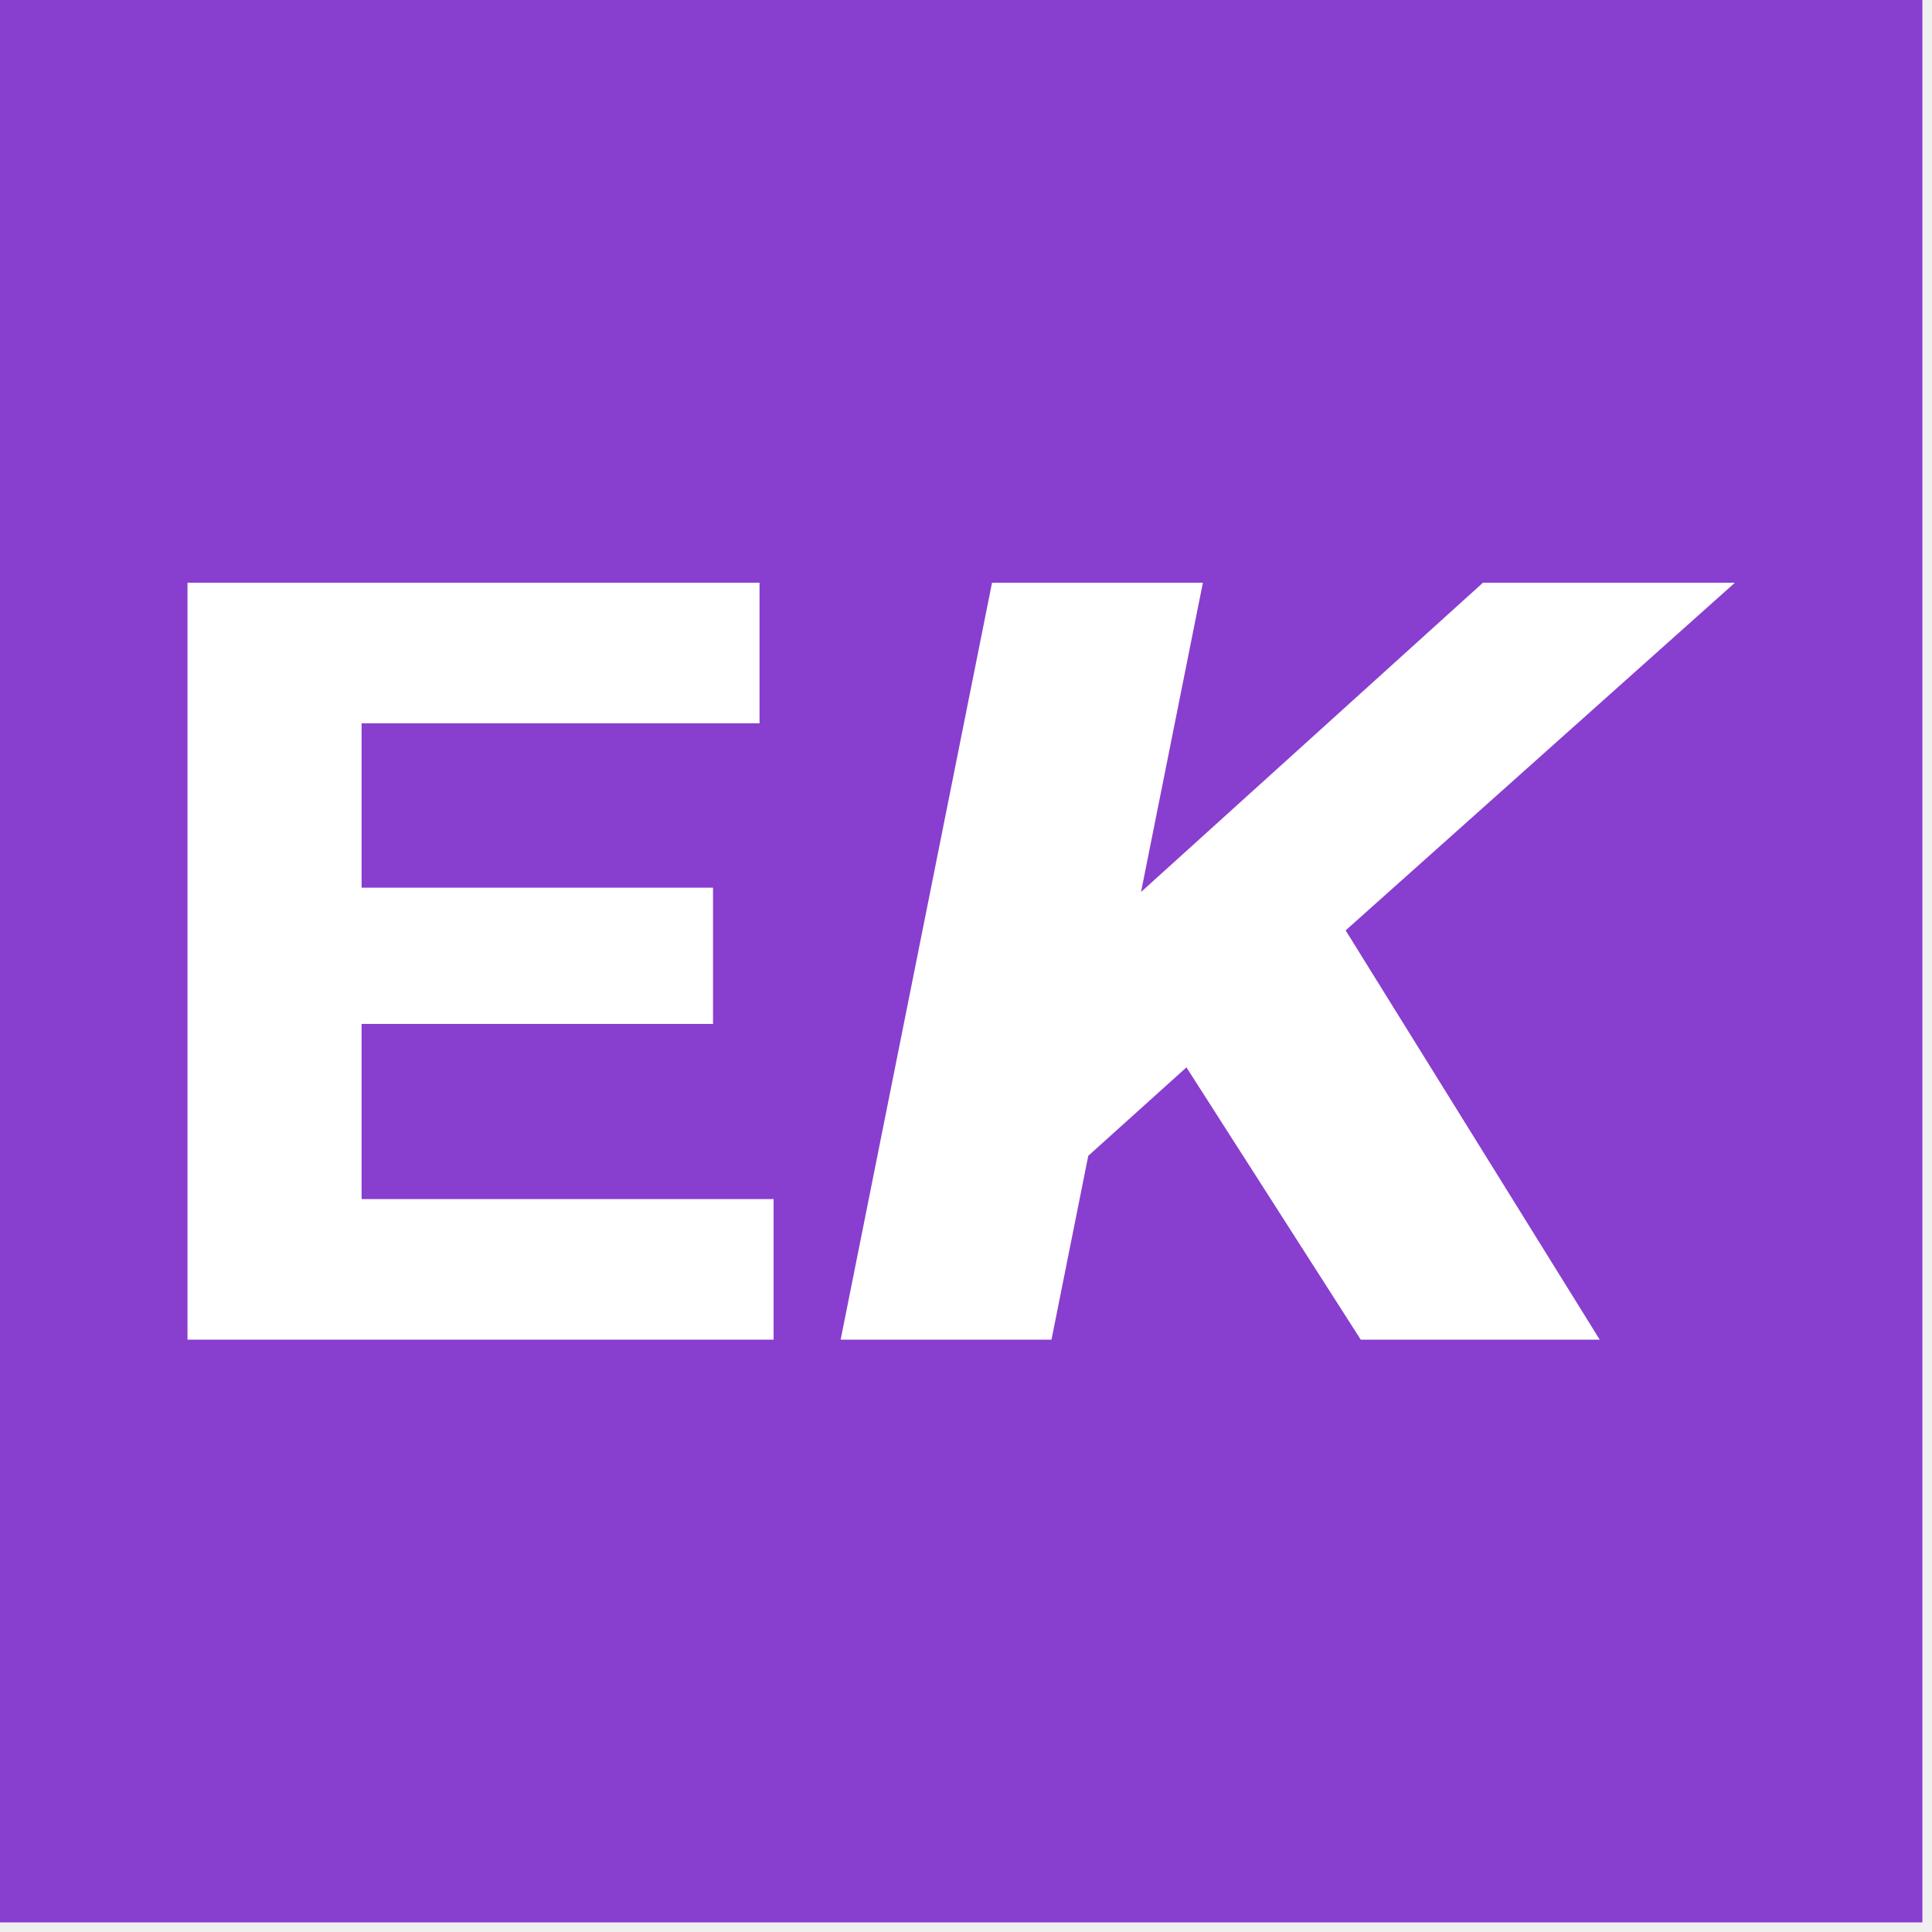
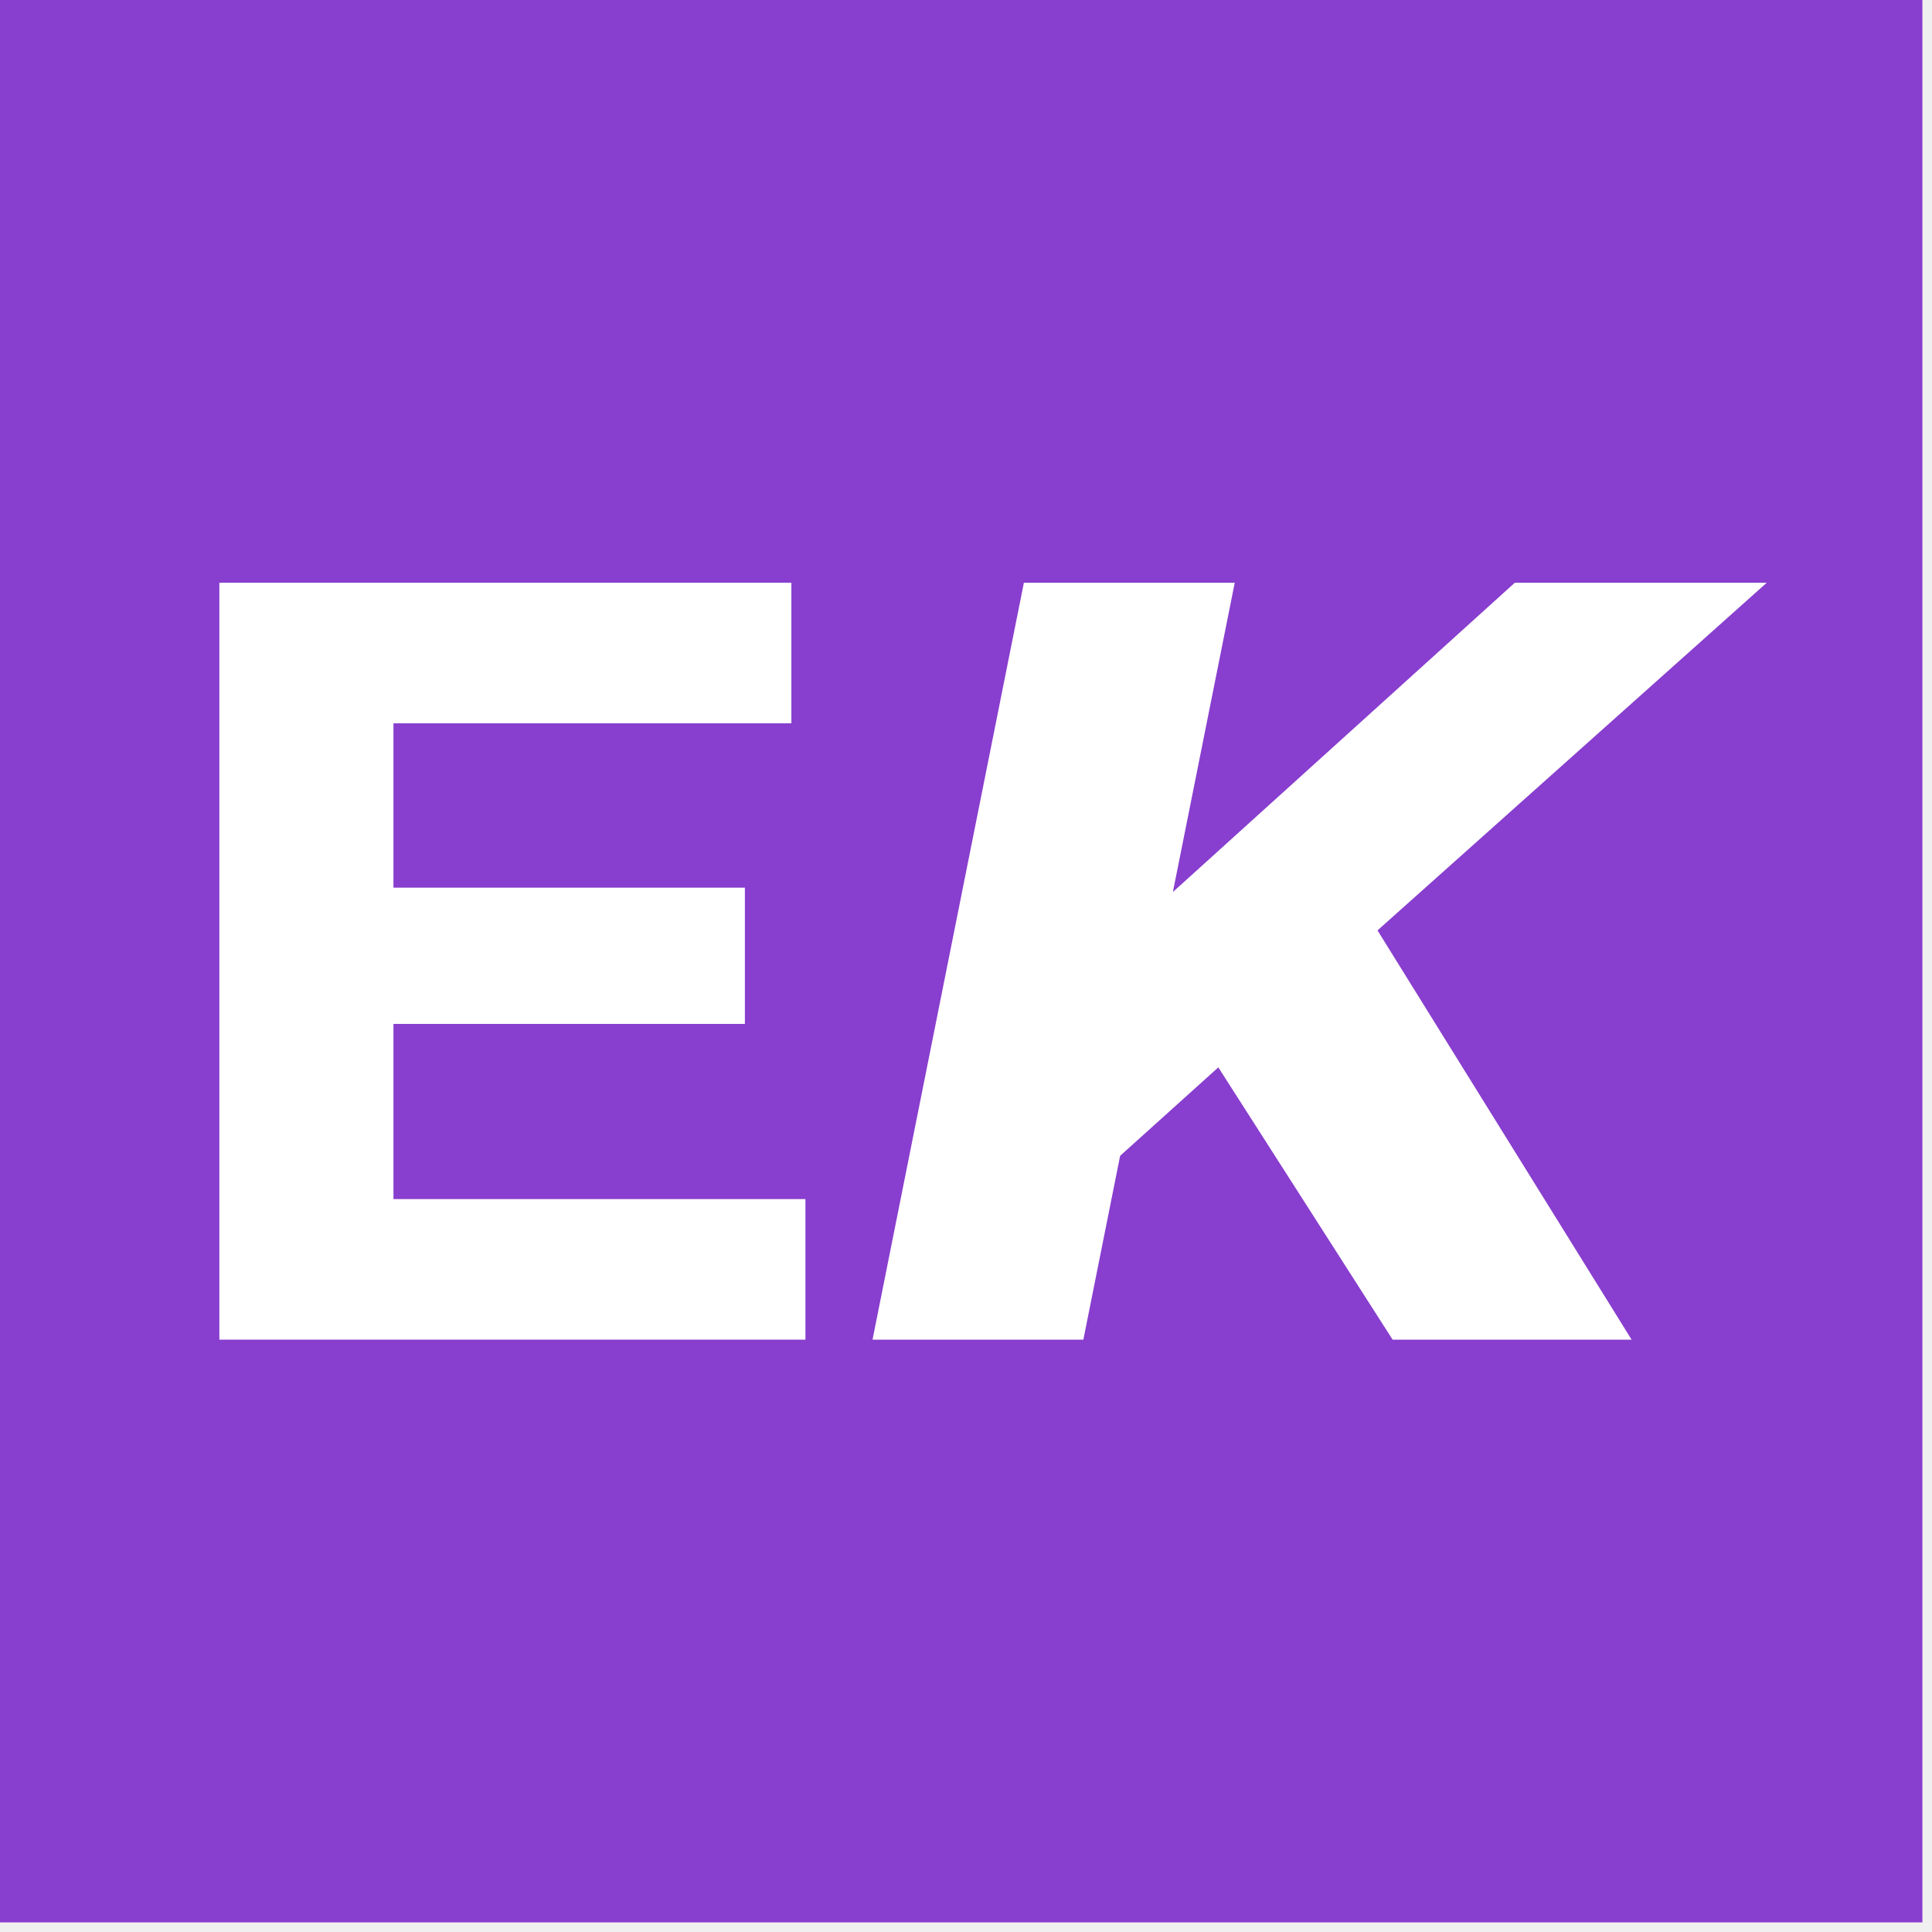
<svg xmlns="http://www.w3.org/2000/svg" width="100%" height="100%" viewBox="0 0 134 134" version="1.1" xml:space="preserve" style="fill-rule:evenodd;clip-rule:evenodd;stroke-linejoin:round;stroke-miterlimit:2;">
-   <rect id="Background" x="0" y="0" width="133.333" height="133.333" style="fill:#883ece;" />
-   <g>
-     <path d="M24.179,61.567l25.275,-0l-0,9.45l-25.275,-0l0,-9.45Zm0.9,21.599l28.575,0l-0,9.75l-40.65,0l0,-52.499l39.675,0l-0,9.75l-27.6,0l0,32.999Z" style="fill:#fff;fill-rule:nonzero;" />
-     <path d="M73.98,81.516l2.175,-16.949l26.699,-24.15l17.475,0l-27.375,24.45l-9.899,8.475l-9.075,8.174Zm-15.675,11.4l10.5,-52.499l14.625,0l-10.5,52.499l-14.625,0Zm36.074,0l-13.874,-21.674l10.8,-9.975l19.649,31.649l-16.575,0Z" style="fill:#fff;fill-rule:nonzero;" />
+   <rect id="Favicon" x="0" y="0" width="133.333" height="133.333" style="fill:none;" />
+   <g id="Favicon1">
+     <rect id="Background" x="0" y="0" width="133.333" height="133.333" style="fill:#883ece;" />
+     <g>
+       <path d="M26.39,61.567l25.274,-0l0,9.45l-25.274,-0l-0,-9.45Zm0.9,21.599l28.574,0l0,9.75l-40.649,0l-0,-52.499l39.674,0l0,9.75l-27.599,0l-0,32.999Z" style="fill:#fff;fill-rule:nonzero;" />
+       <path d="M76.19,81.516l2.175,-16.949l26.7,-24.15l17.474,0l-27.374,24.45l-9.9,8.475l-9.075,8.174Zm-15.674,11.4l10.499,-52.499l14.625,0l-10.5,52.499l-14.624,0Zm36.074,0l-13.875,-21.674l10.8,-9.975l19.65,31.649l-16.575,0Z" style="fill:#fff;fill-rule:nonzero;" />
+     </g>
  </g>
</svg>
